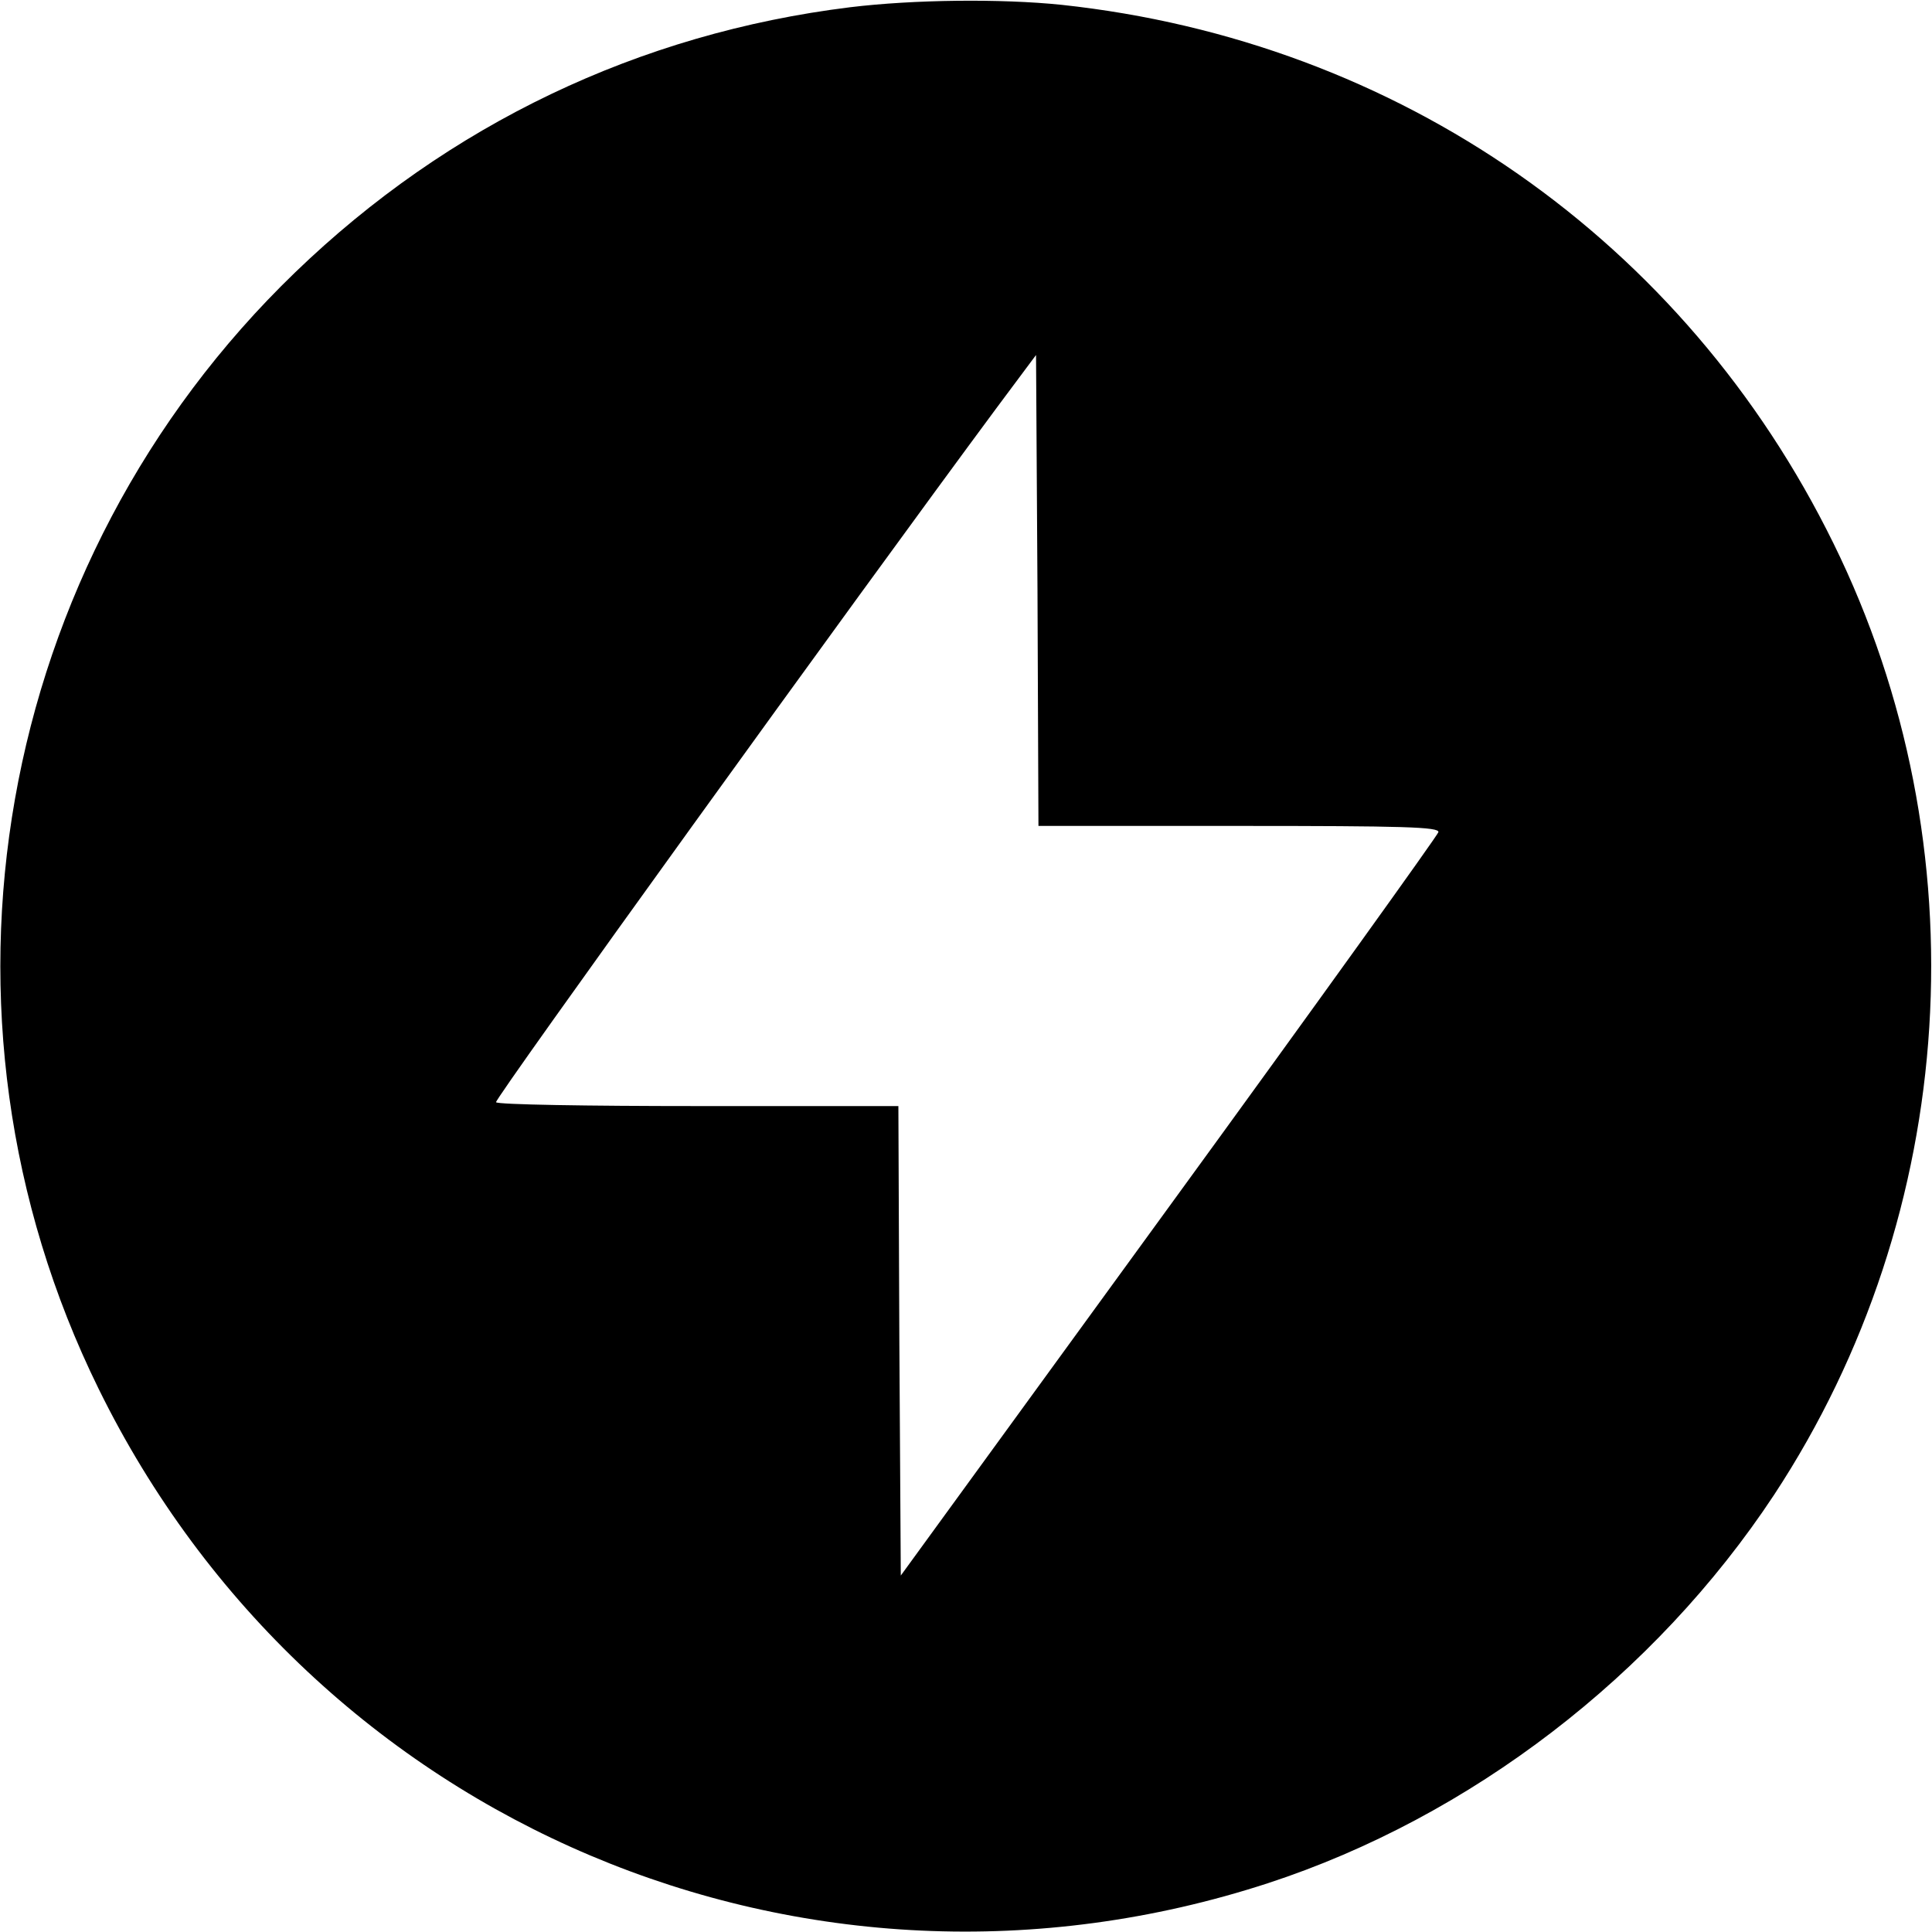
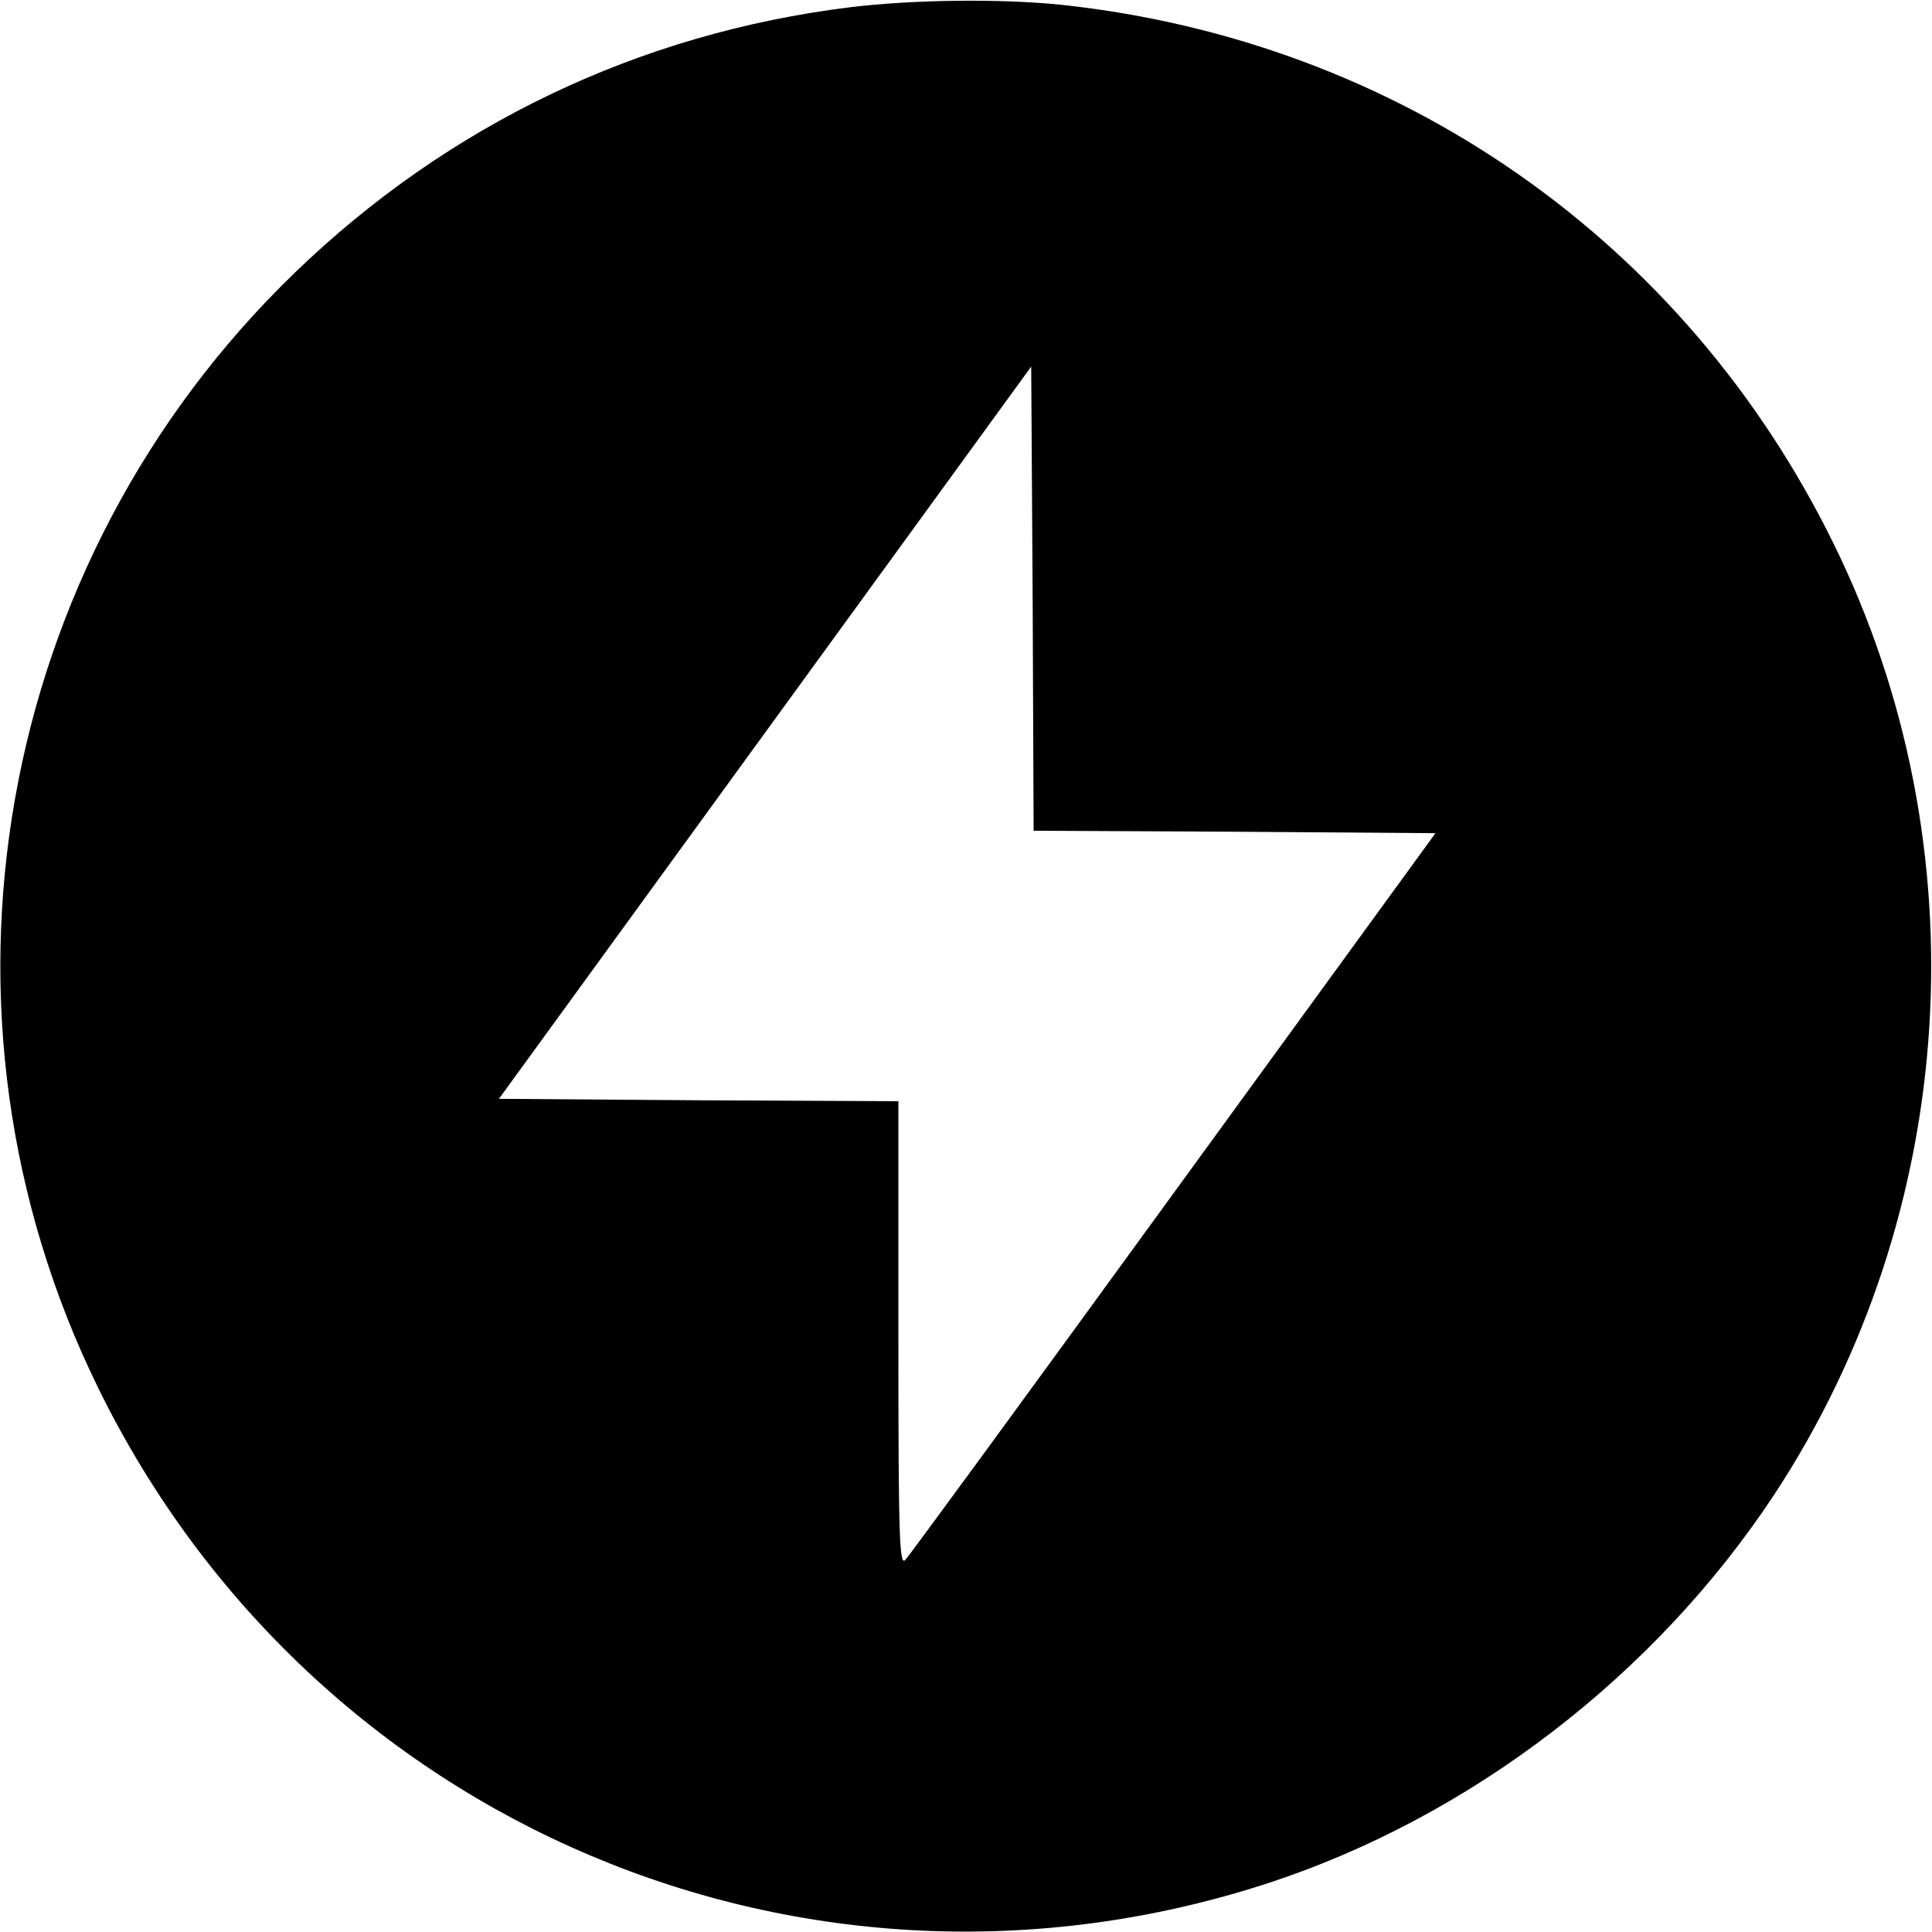
<svg xmlns="http://www.w3.org/2000/svg" version="1.0" width="400pt" height="400pt" viewBox="0 0 400 400" preserveAspectRatio="xMidYMid meet">
  <g transform="translate(0,400) scale(0.1,-0.1)" fill="#000000" stroke="none">
-     <path d="M1760 3985 c-437 -54 -832 -243 -1149 -549 -623 -601 -788 -1536 -407 -2311 443 -902 1467 -1335 2421 -1024 419 137 801 430 1048 804 384 584 432 1342 123 1970 -308 627 -900 1040 -1598 1115 -126 13 -306 11 -438 -5z m806 -1695 c338 0 415 -2 412 -13 -2 -7 -253 -357 -558 -776 l-555 -763 -3 486 -2 486 -415 0 c-227 0 -416 3 -418 8 -4 6 747 1047 1036 1437 l82 110 3 -487 2 -488 416 0z" />
+     <path d="M1760 3985 c-437 -54 -832 -243 -1149 -549 -623 -601 -788 -1536 -407 -2311 443 -902 1467 -1335 2421 -1024 419 137 801 430 1048 804 384 584 432 1342 123 1970 -308 627 -900 1040 -1598 1115 -126 13 -306 11 -438 -5z m796 -1707 l416 -3 -542 -745 c-298 -410 -548 -752 -556 -760 -12 -12 -14 49 -14 468 l0 482 -414 2 -413 3 551 758 551 758 3 -481 2 -480 416 -2z" />
  </g>
</svg>
